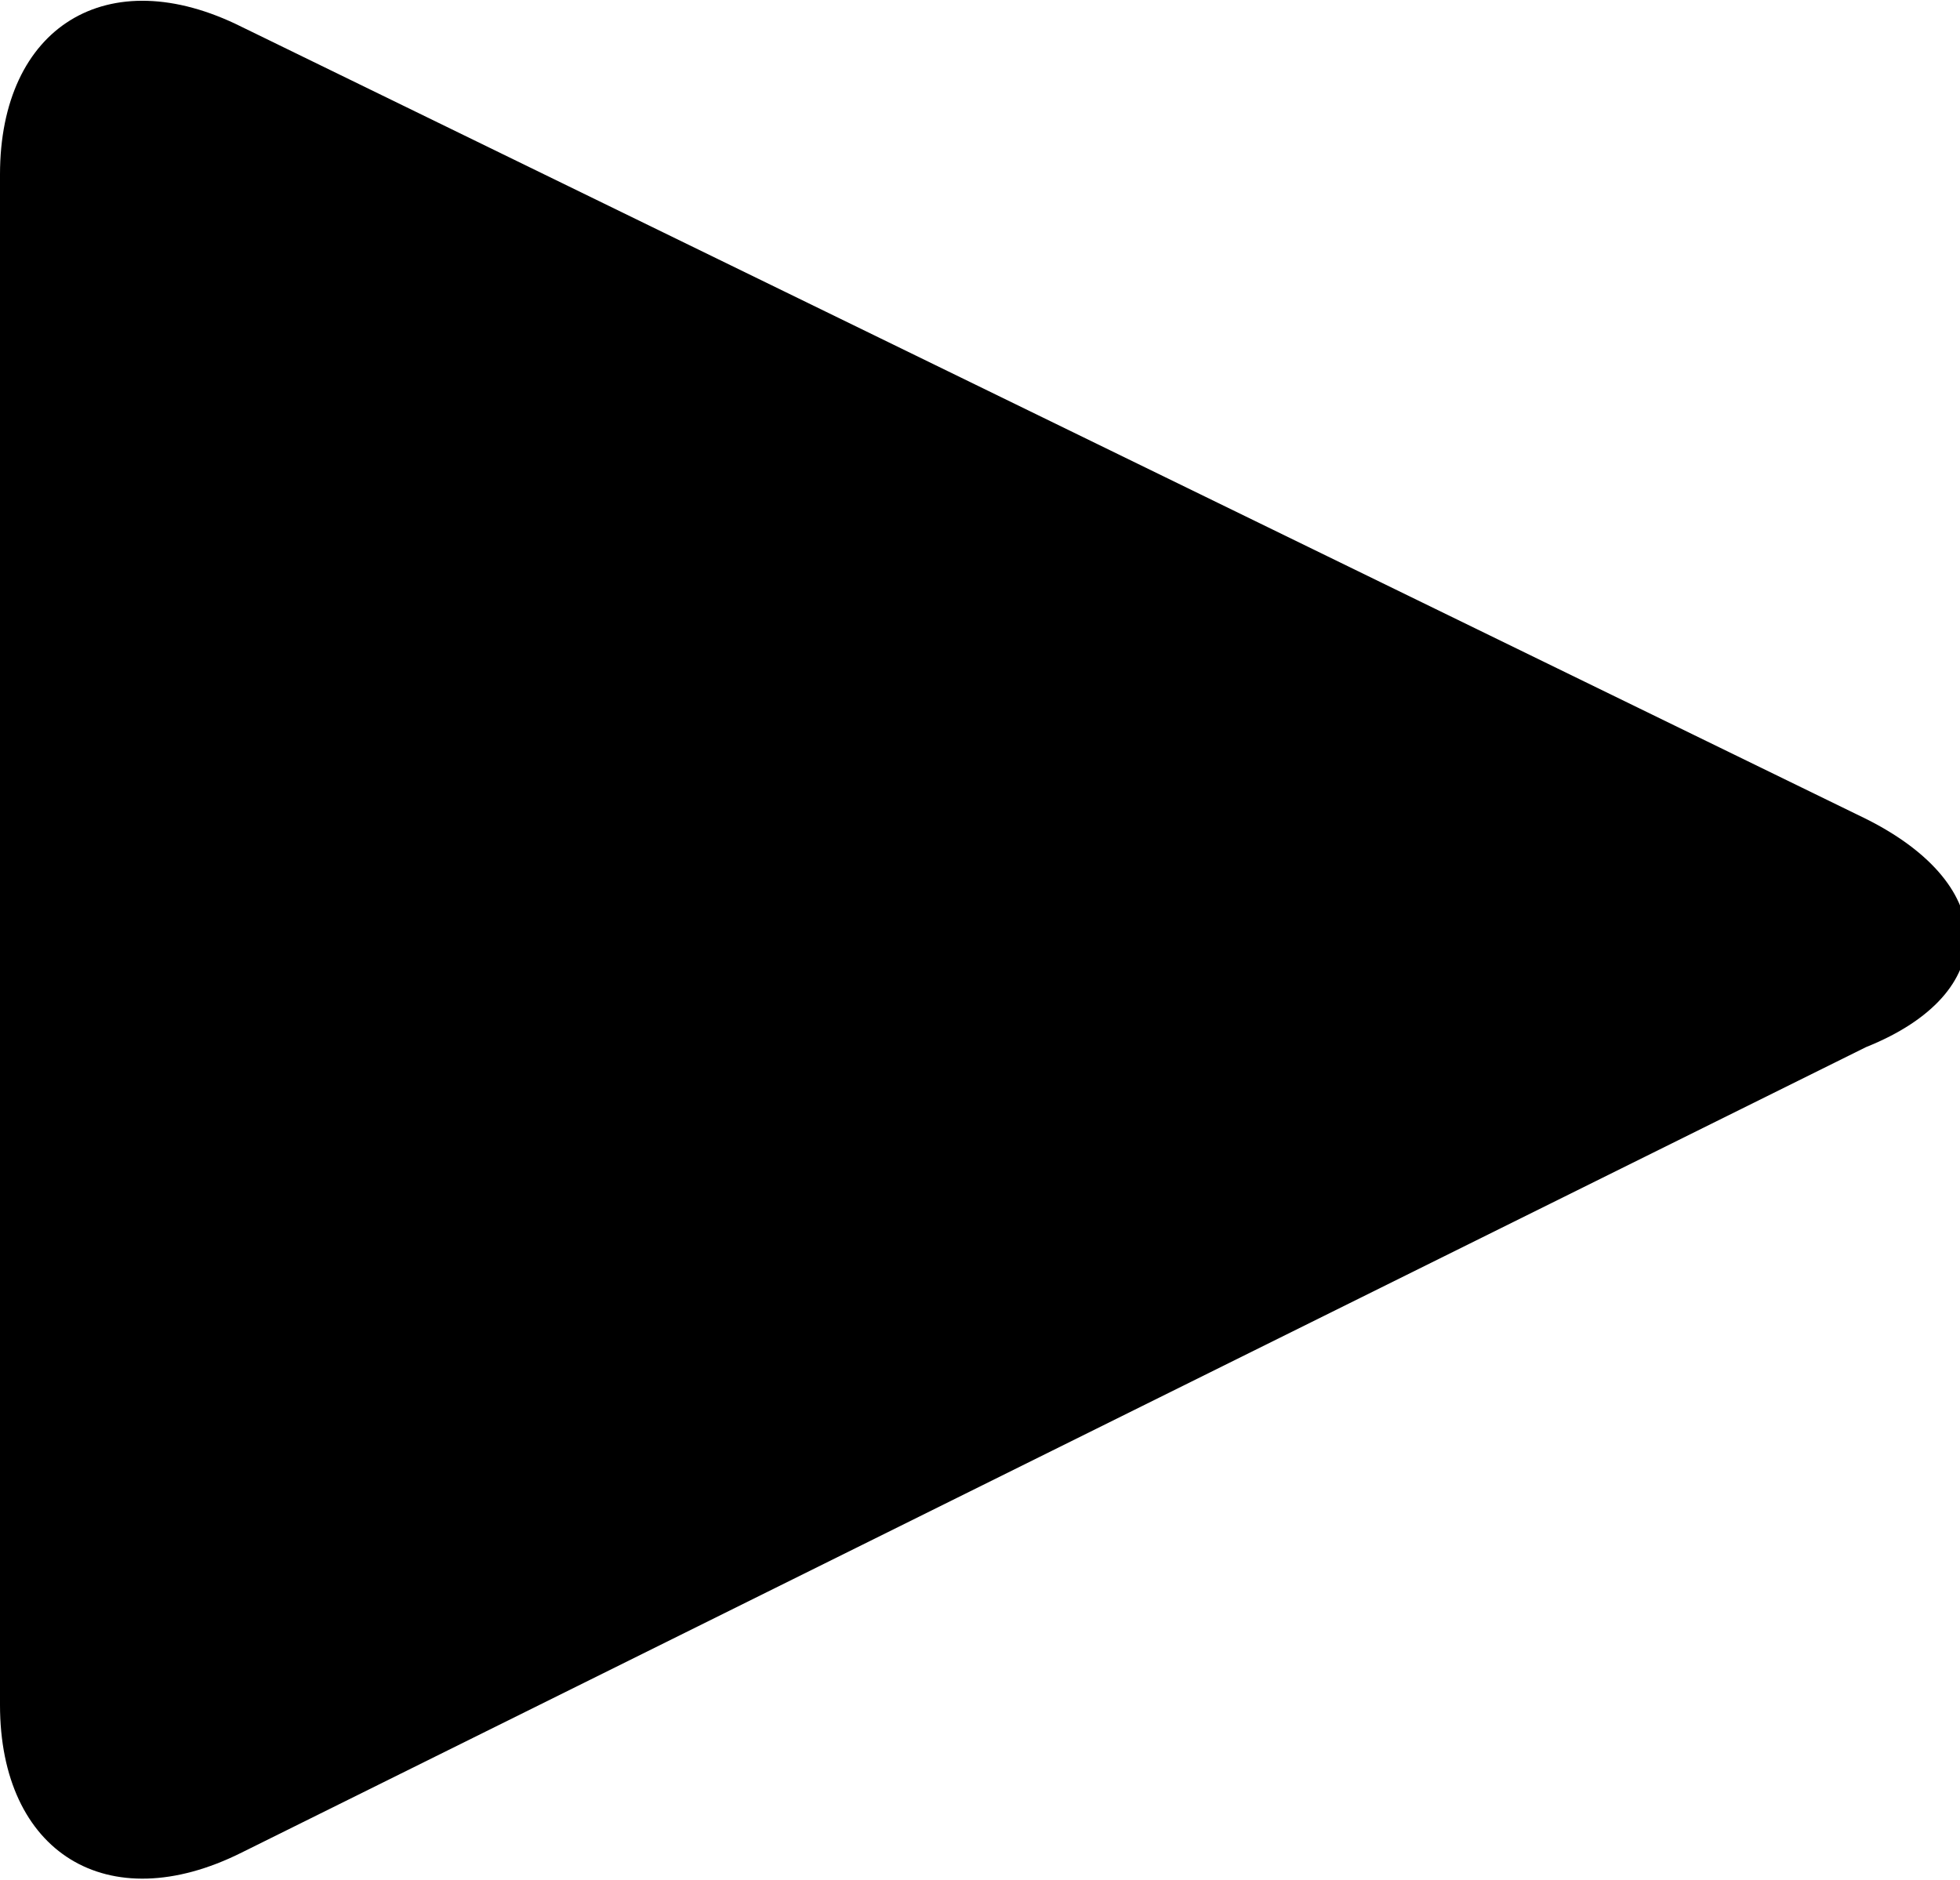
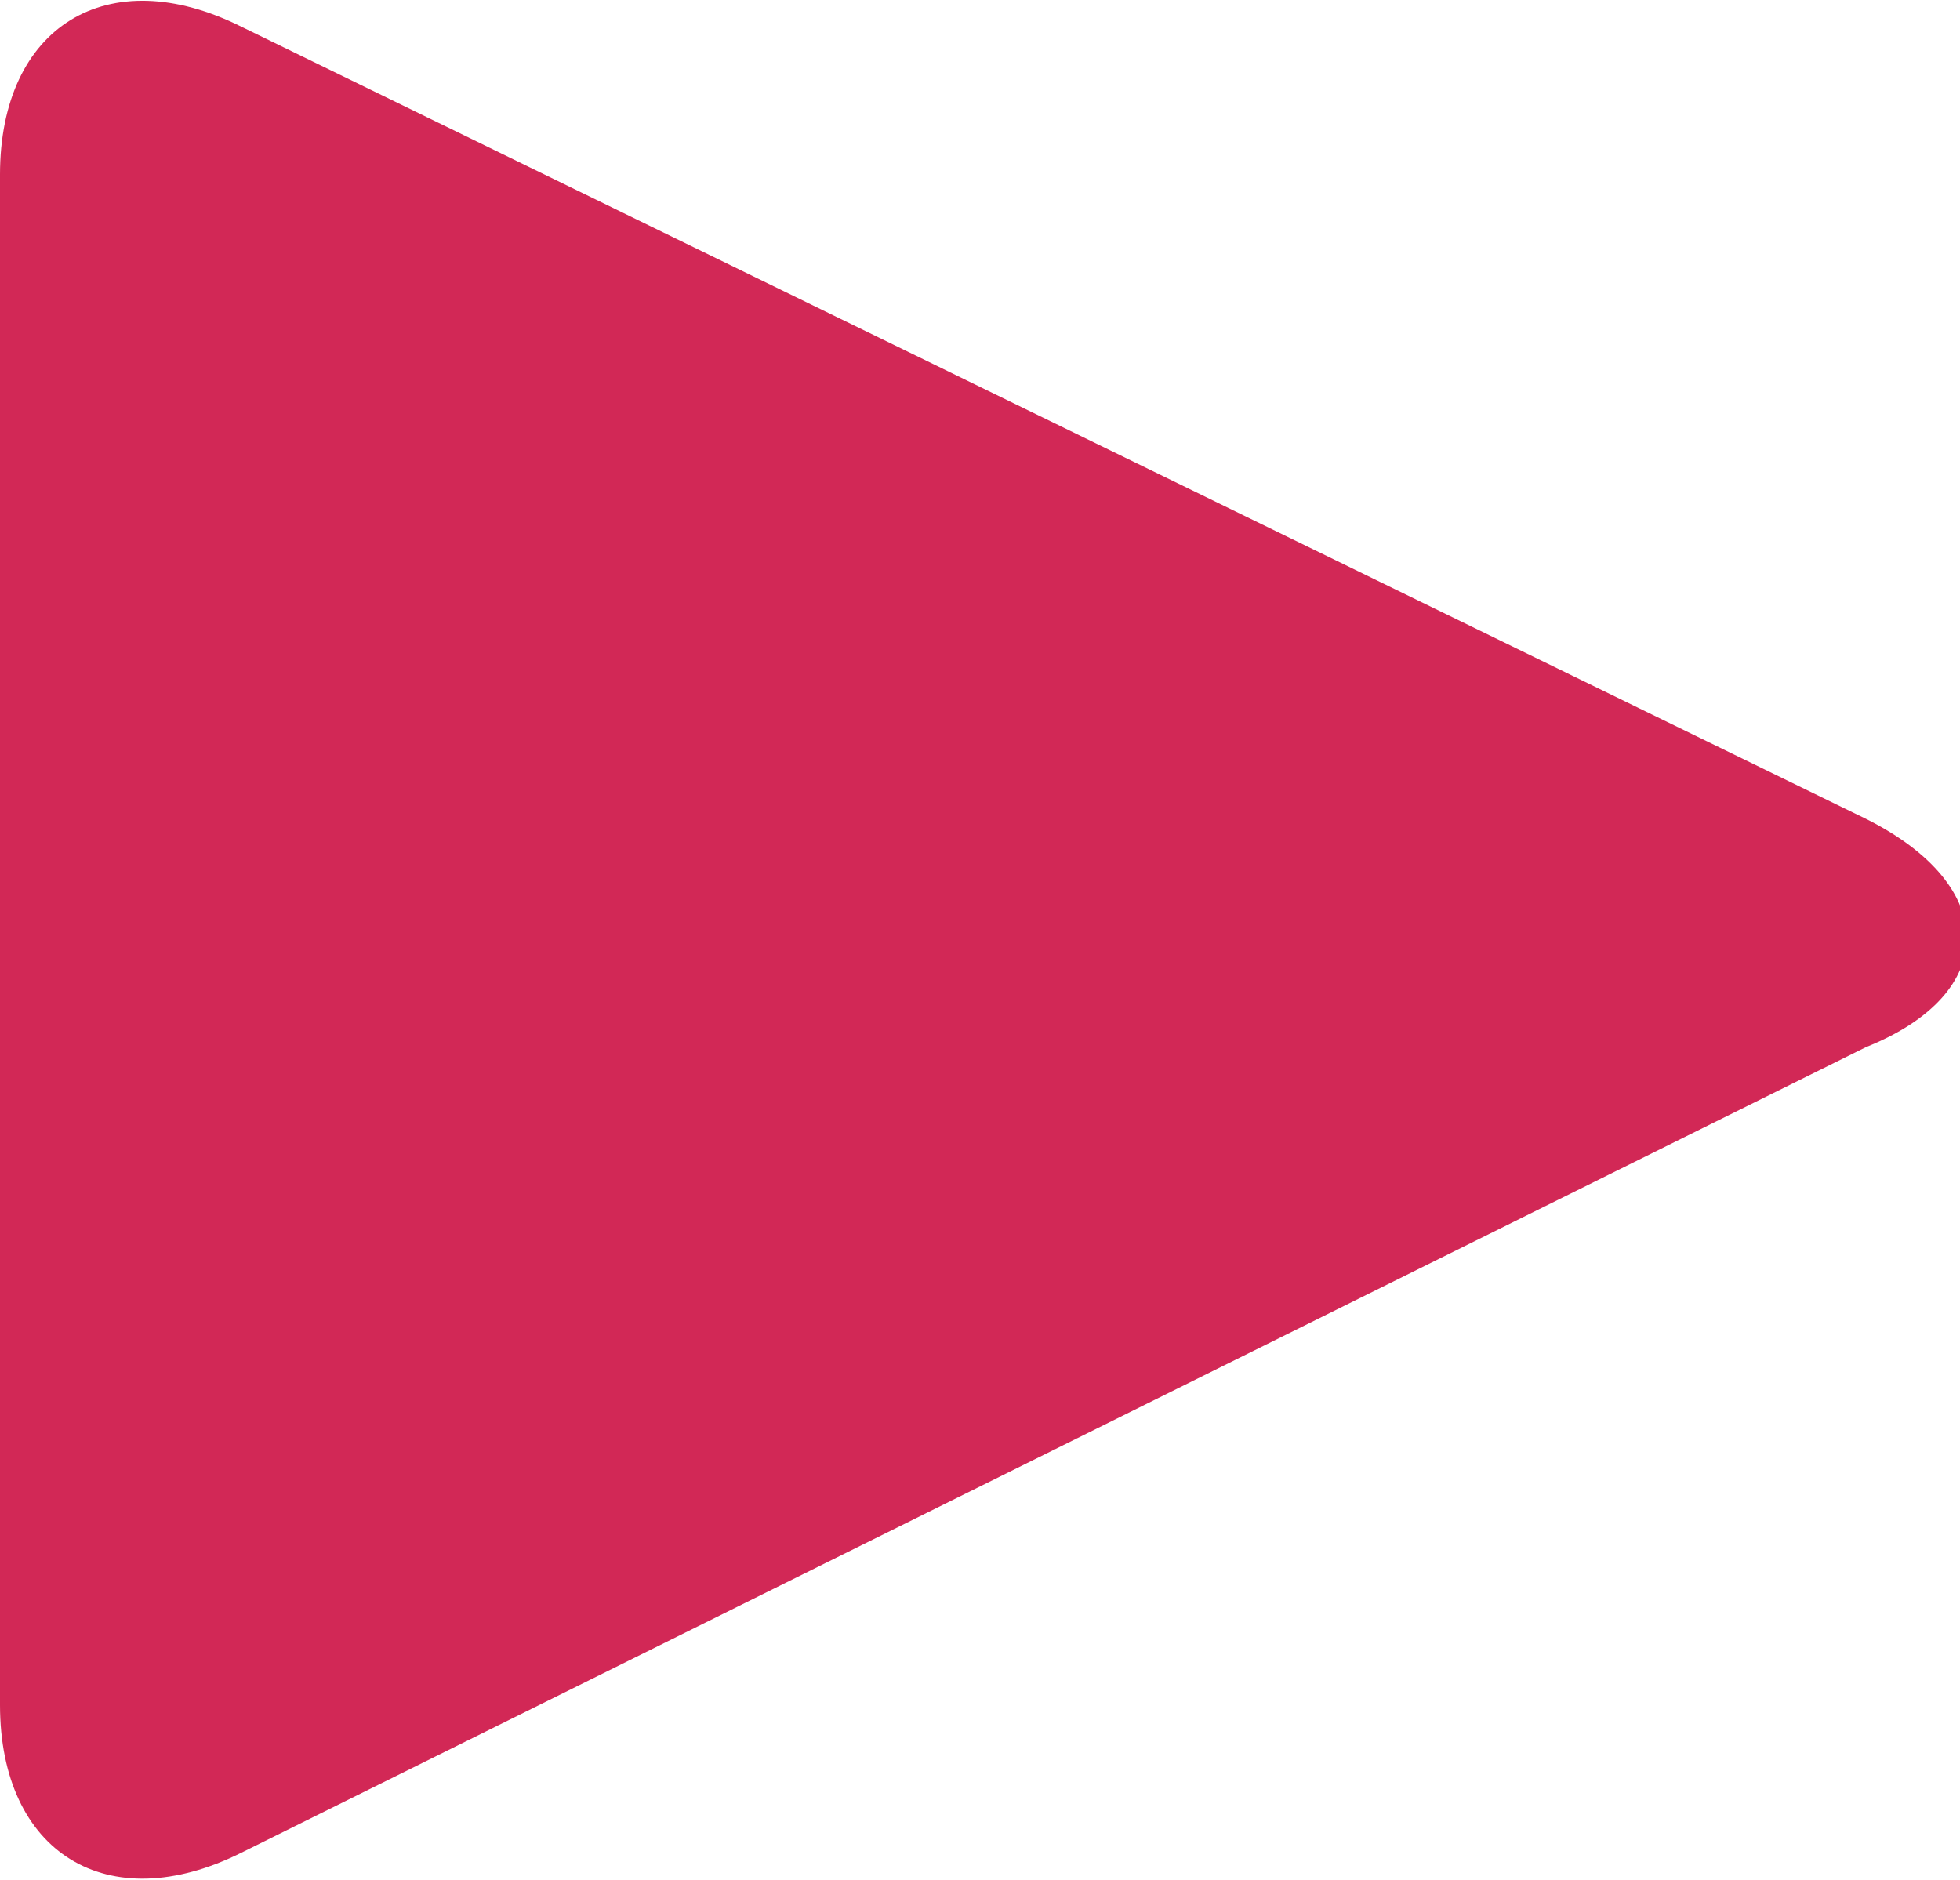
<svg xmlns="http://www.w3.org/2000/svg" version="1.1" id="Layer_1" x="0px" y="0px" viewBox="0 0 14.6 14" style="enable-background:new 0 0 14.6 14;" xml:space="preserve">
-   <path d="M1.8,13.8c-1,0.5-1.8,0-1.8-1.1V1.3c0-1.1,0.8-1.6,1.8-1.1l12.1,5.9c1,0.5,1,1.3,0,1.7L1.8,13.8z" />
+   <path fill="#d22856" d="M1.8,13.8c-1,0.5-1.8,0-1.8-1.1V1.3c0-1.1,0.8-1.6,1.8-1.1l12.1,5.9c1,0.5,1,1.3,0,1.7L1.8,13.8z" />
</svg>
